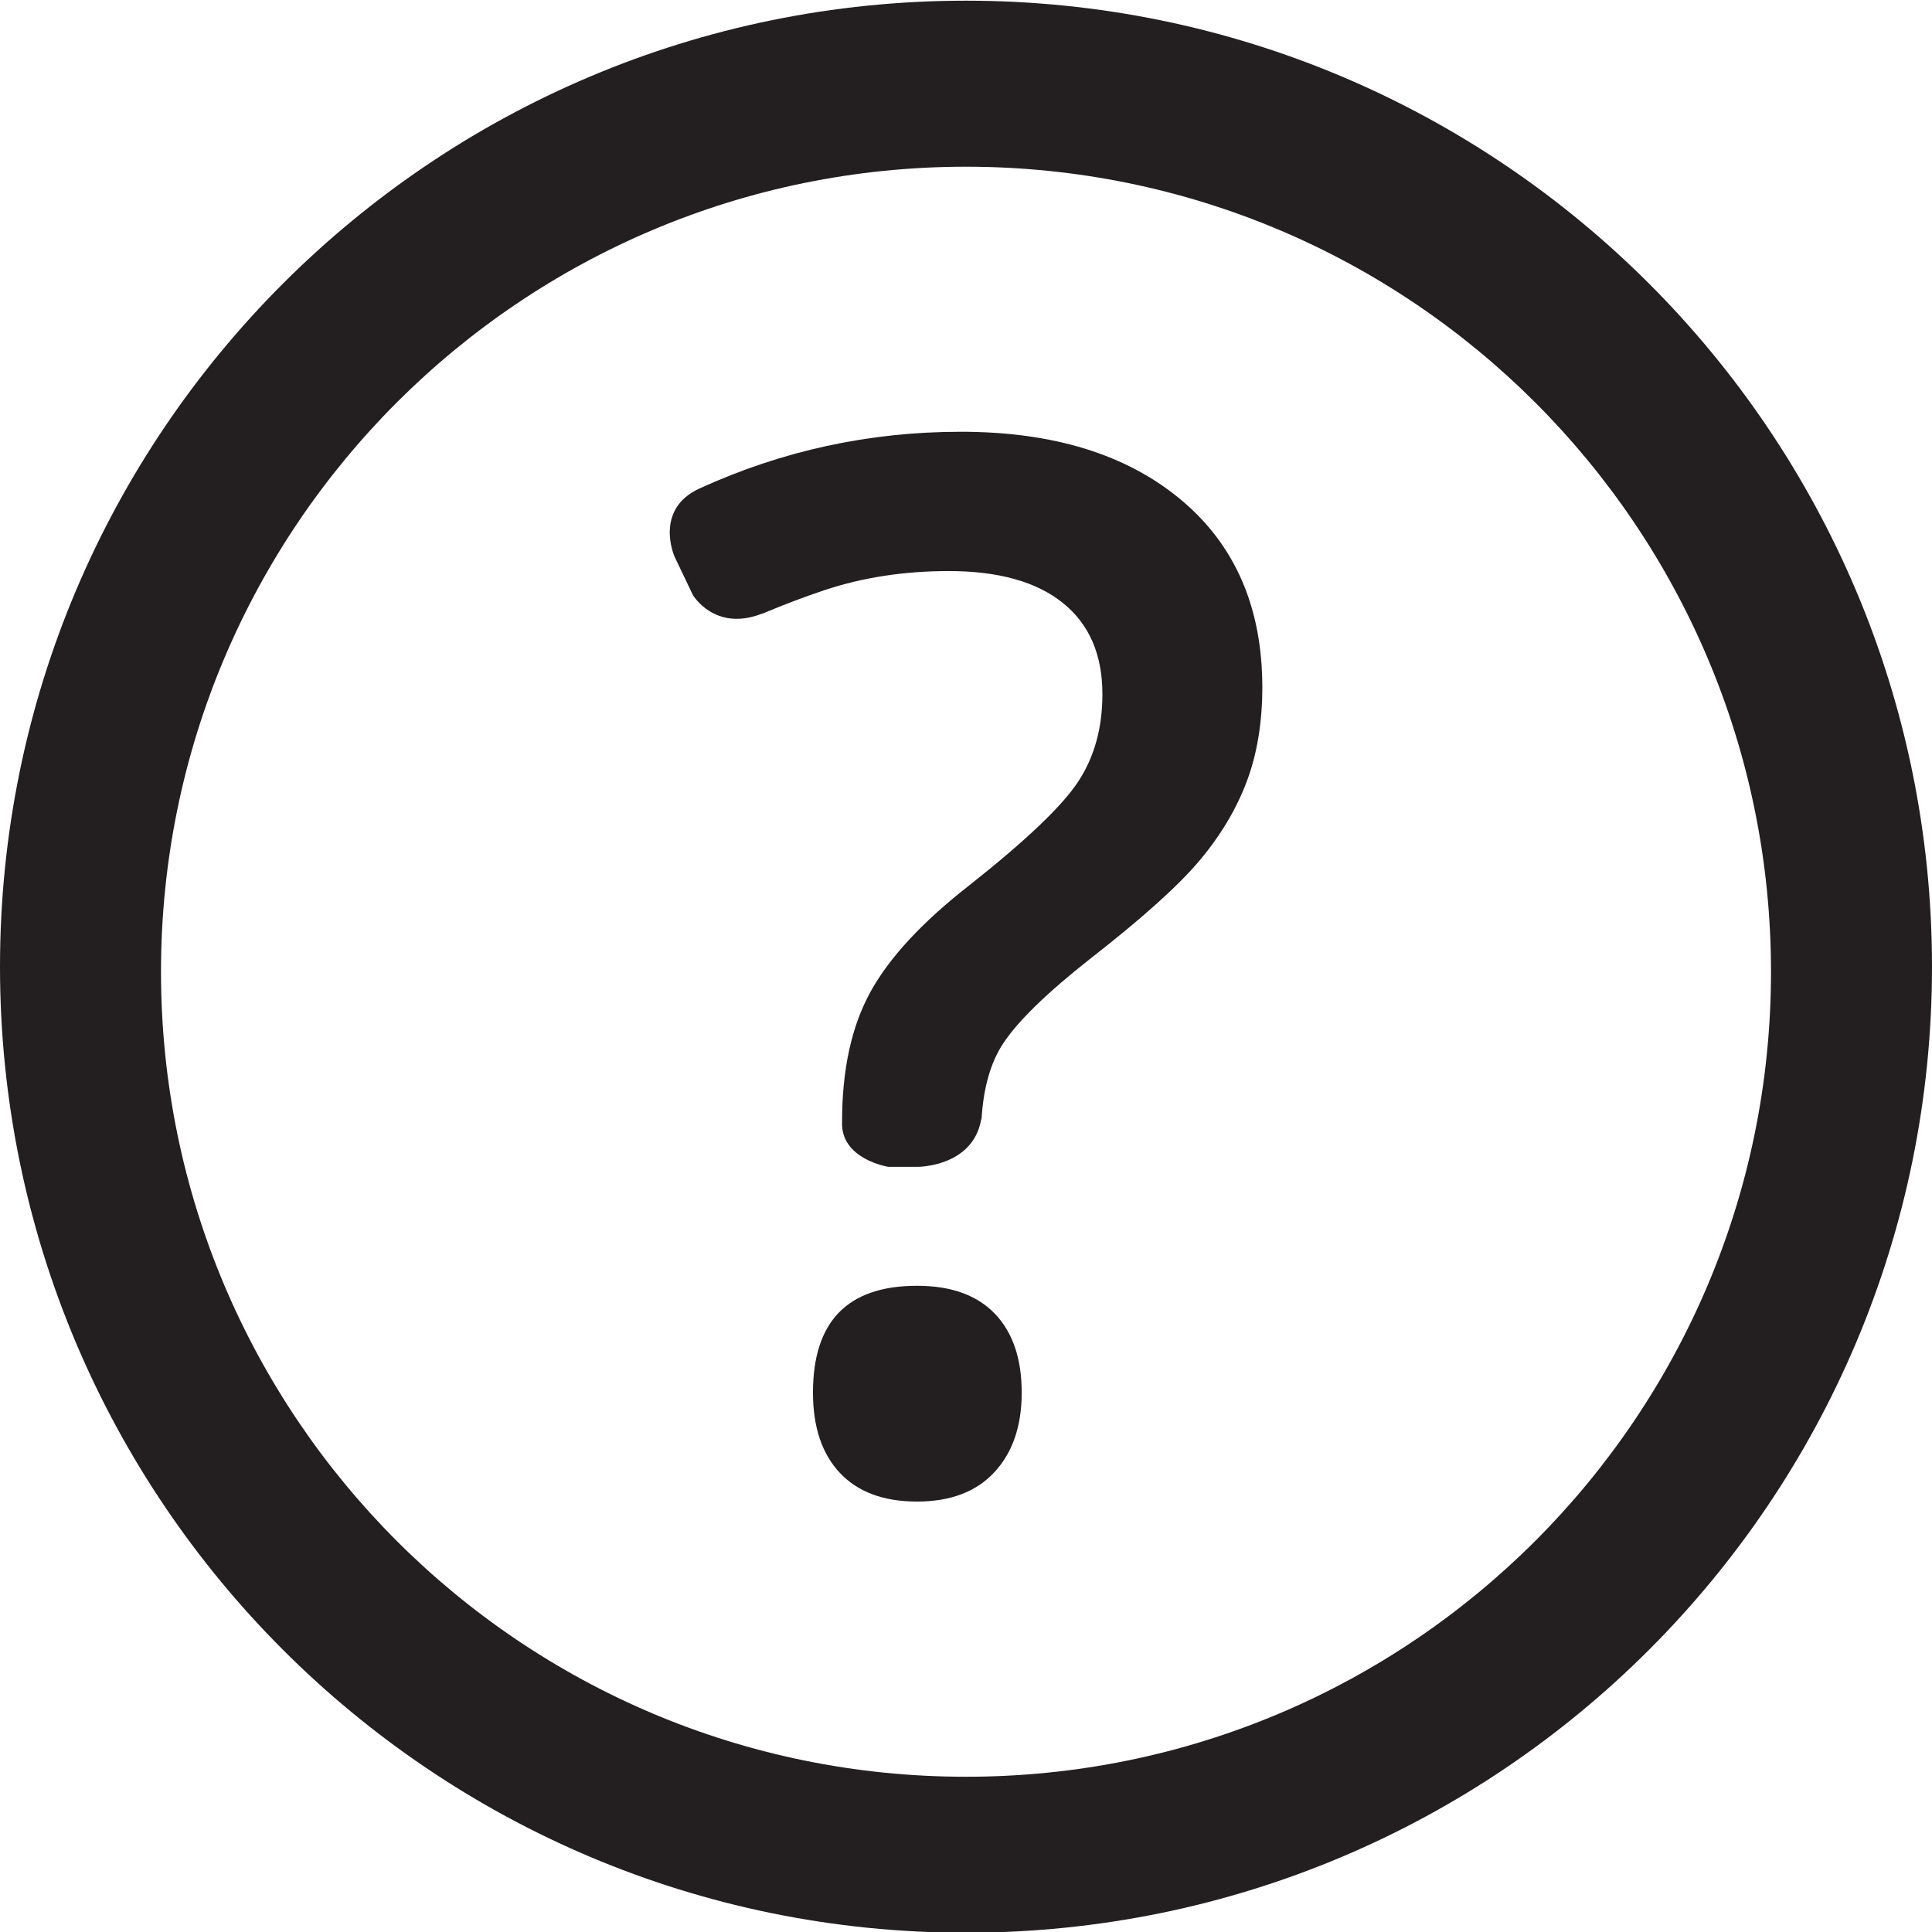
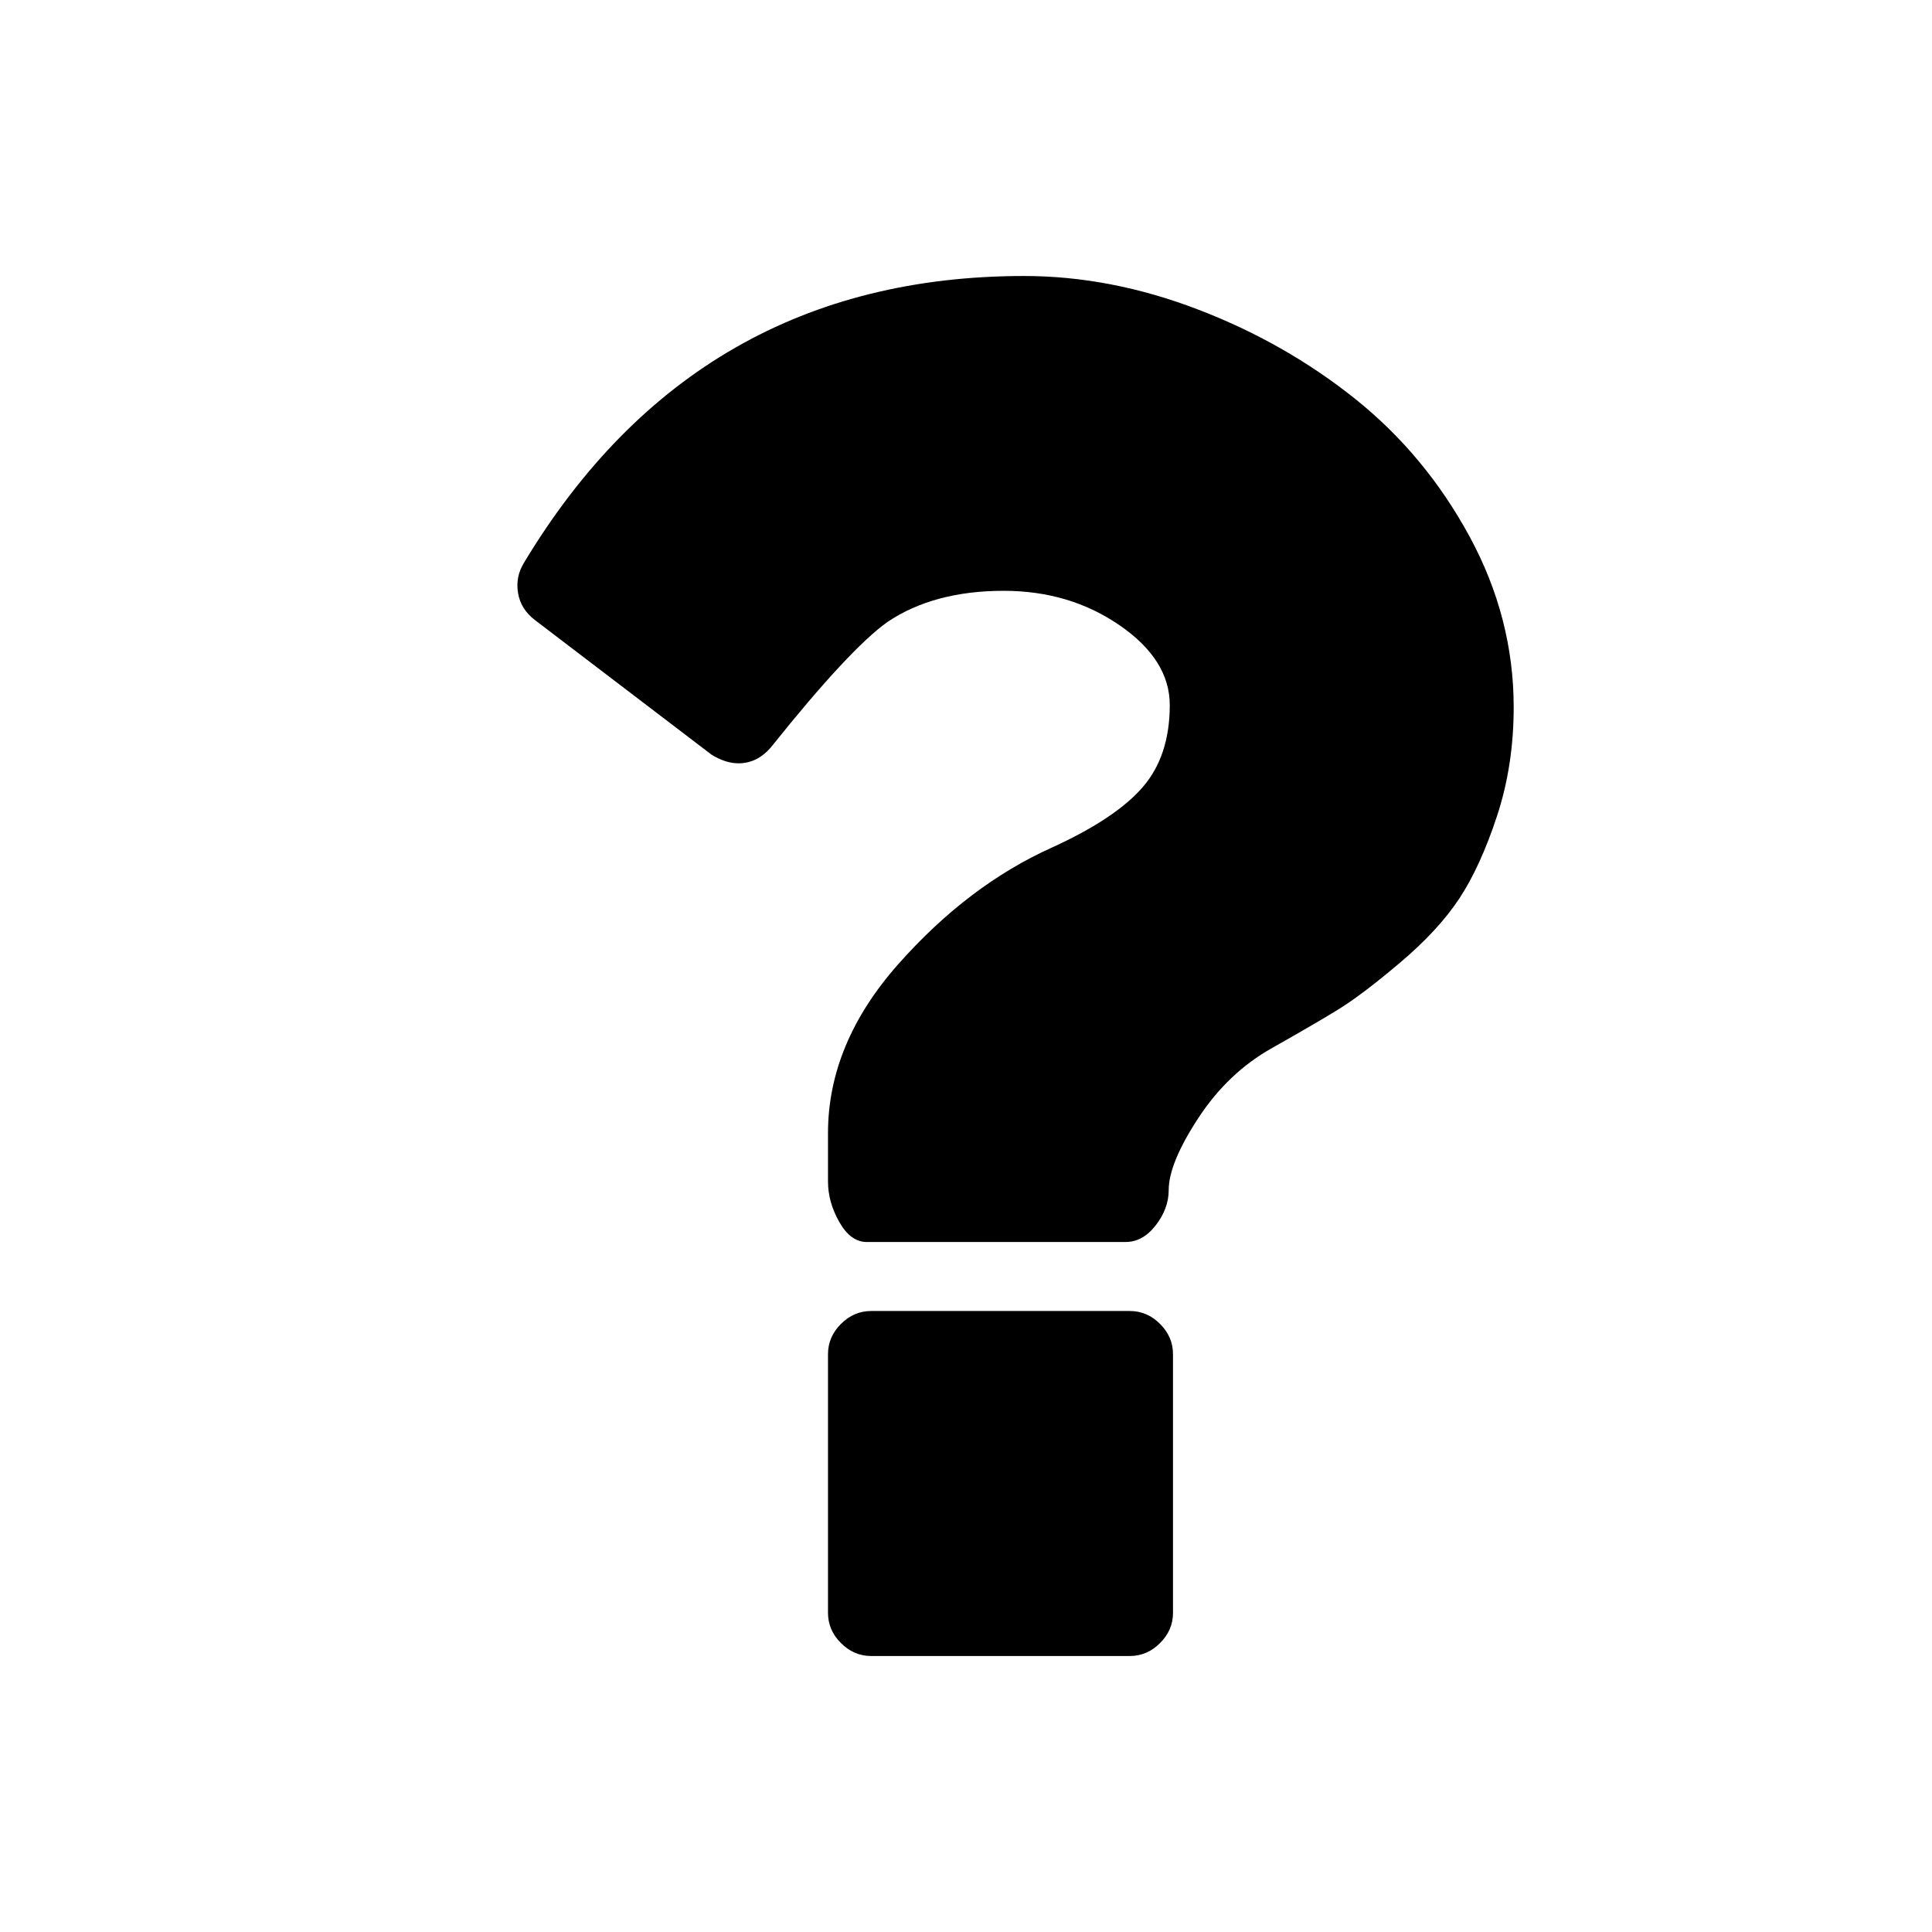
- <svg xmlns="http://www.w3.org/2000/svg" enable-background="new 0 0 48 48" height="48px" id="Layer_1" version="1.1" viewBox="0 0 48 48" width="48px" xml:space="preserve">
-   <g>
-     <path d="M24,0.017c-13.255,0-24,10.745-24,24s10.745,24.001,24,24.001s24-10.746,24-24.001S37.255,0.017,24,0.017z    M24,44.143c-11.046,0-20-8.955-20-20.001s8.954-20,20-20s20,8.954,20,20S35.046,44.143,24,44.143z" fill="#231F20" />
-     <g>
-       <path d="M22.782,31.945c-1.723,0-2.584,0.885-2.584,2.654c0,0.855,0.223,1.52,0.668,1.994s1.084,0.713,1.916,0.713    c0.833,0,1.473-0.244,1.924-0.73s0.678-1.145,0.678-1.977c0-0.844-0.223-1.498-0.668-1.961S23.626,31.945,22.782,31.945z" fill="#231F20" />
-       <path d="M29.339,12.415c-1.348-1.125-3.17-1.688-5.466-1.688c-2.283,0-4.443,0.473-6.486,1.406    c-1.146,0.516-0.632,1.686-0.63,1.692l0.458,0.959c0,0,0.541,0.917,1.707,0.466c0.012-0.004,0.016-0.002,0.027-0.007    c0.504-0.211,1.014-0.407,1.532-0.58c0.949-0.316,1.98-0.475,3.094-0.475c1.23,0,2.173,0.264,2.83,0.791s0.984,1.283,0.984,2.268    c0,0.844-0.203,1.57-0.607,2.18s-1.303,1.465-2.697,2.566c-1.171,0.914-1.992,1.799-2.461,2.654    c-0.469,0.856-0.703,1.929-0.703,3.218c-0.045,0.938,1.15,1.125,1.15,1.125h0.722c0,0,1.374,0.008,1.584-1.176    c0.003-0.016,0.008-0.021,0.011-0.037c0.048-0.75,0.22-1.371,0.531-1.846c0.369-0.563,1.1-1.272,2.189-2.128    c1.277-0.996,2.176-1.805,2.697-2.426s0.912-1.274,1.17-1.96s0.387-1.468,0.387-2.347C31.36,15.093,30.687,13.54,29.339,12.415z" fill="#231F20" />
-     </g>
-   </g>
+ <svg xmlns="http://www.w3.org/2000/svg" height="1792" viewBox="0 0 1792 1792" width="1792">
+   <path d="M1088 1256v240q0 16-12 28t-28 12h-240q-16 0-28-12t-12-28v-240q0-16 12-28t28-12h240q16 0 28 12t12 28zm316-600q0 54-15.5 101t-35 76.5-55 59.5-57.5 43.5-61 35.5q-41 23-68.5 65t-27.5 67q0 17-12 32.5t-28 15.5h-240q-15 0-25.5-18.5t-10.5-37.5v-45q0-83 65-156.5t143-108.5q59-27 84-56t25-76q0-42-46.5-74t-107.5-32q-65 0-108 29-35 25-107 115-13 16-31 16-12 0-25-8l-164-125q-13-10-15.5-25t5.5-28q160-266 464-266 80 0 161 31t146 83 106 127.5 41 158.5z" />
</svg>
